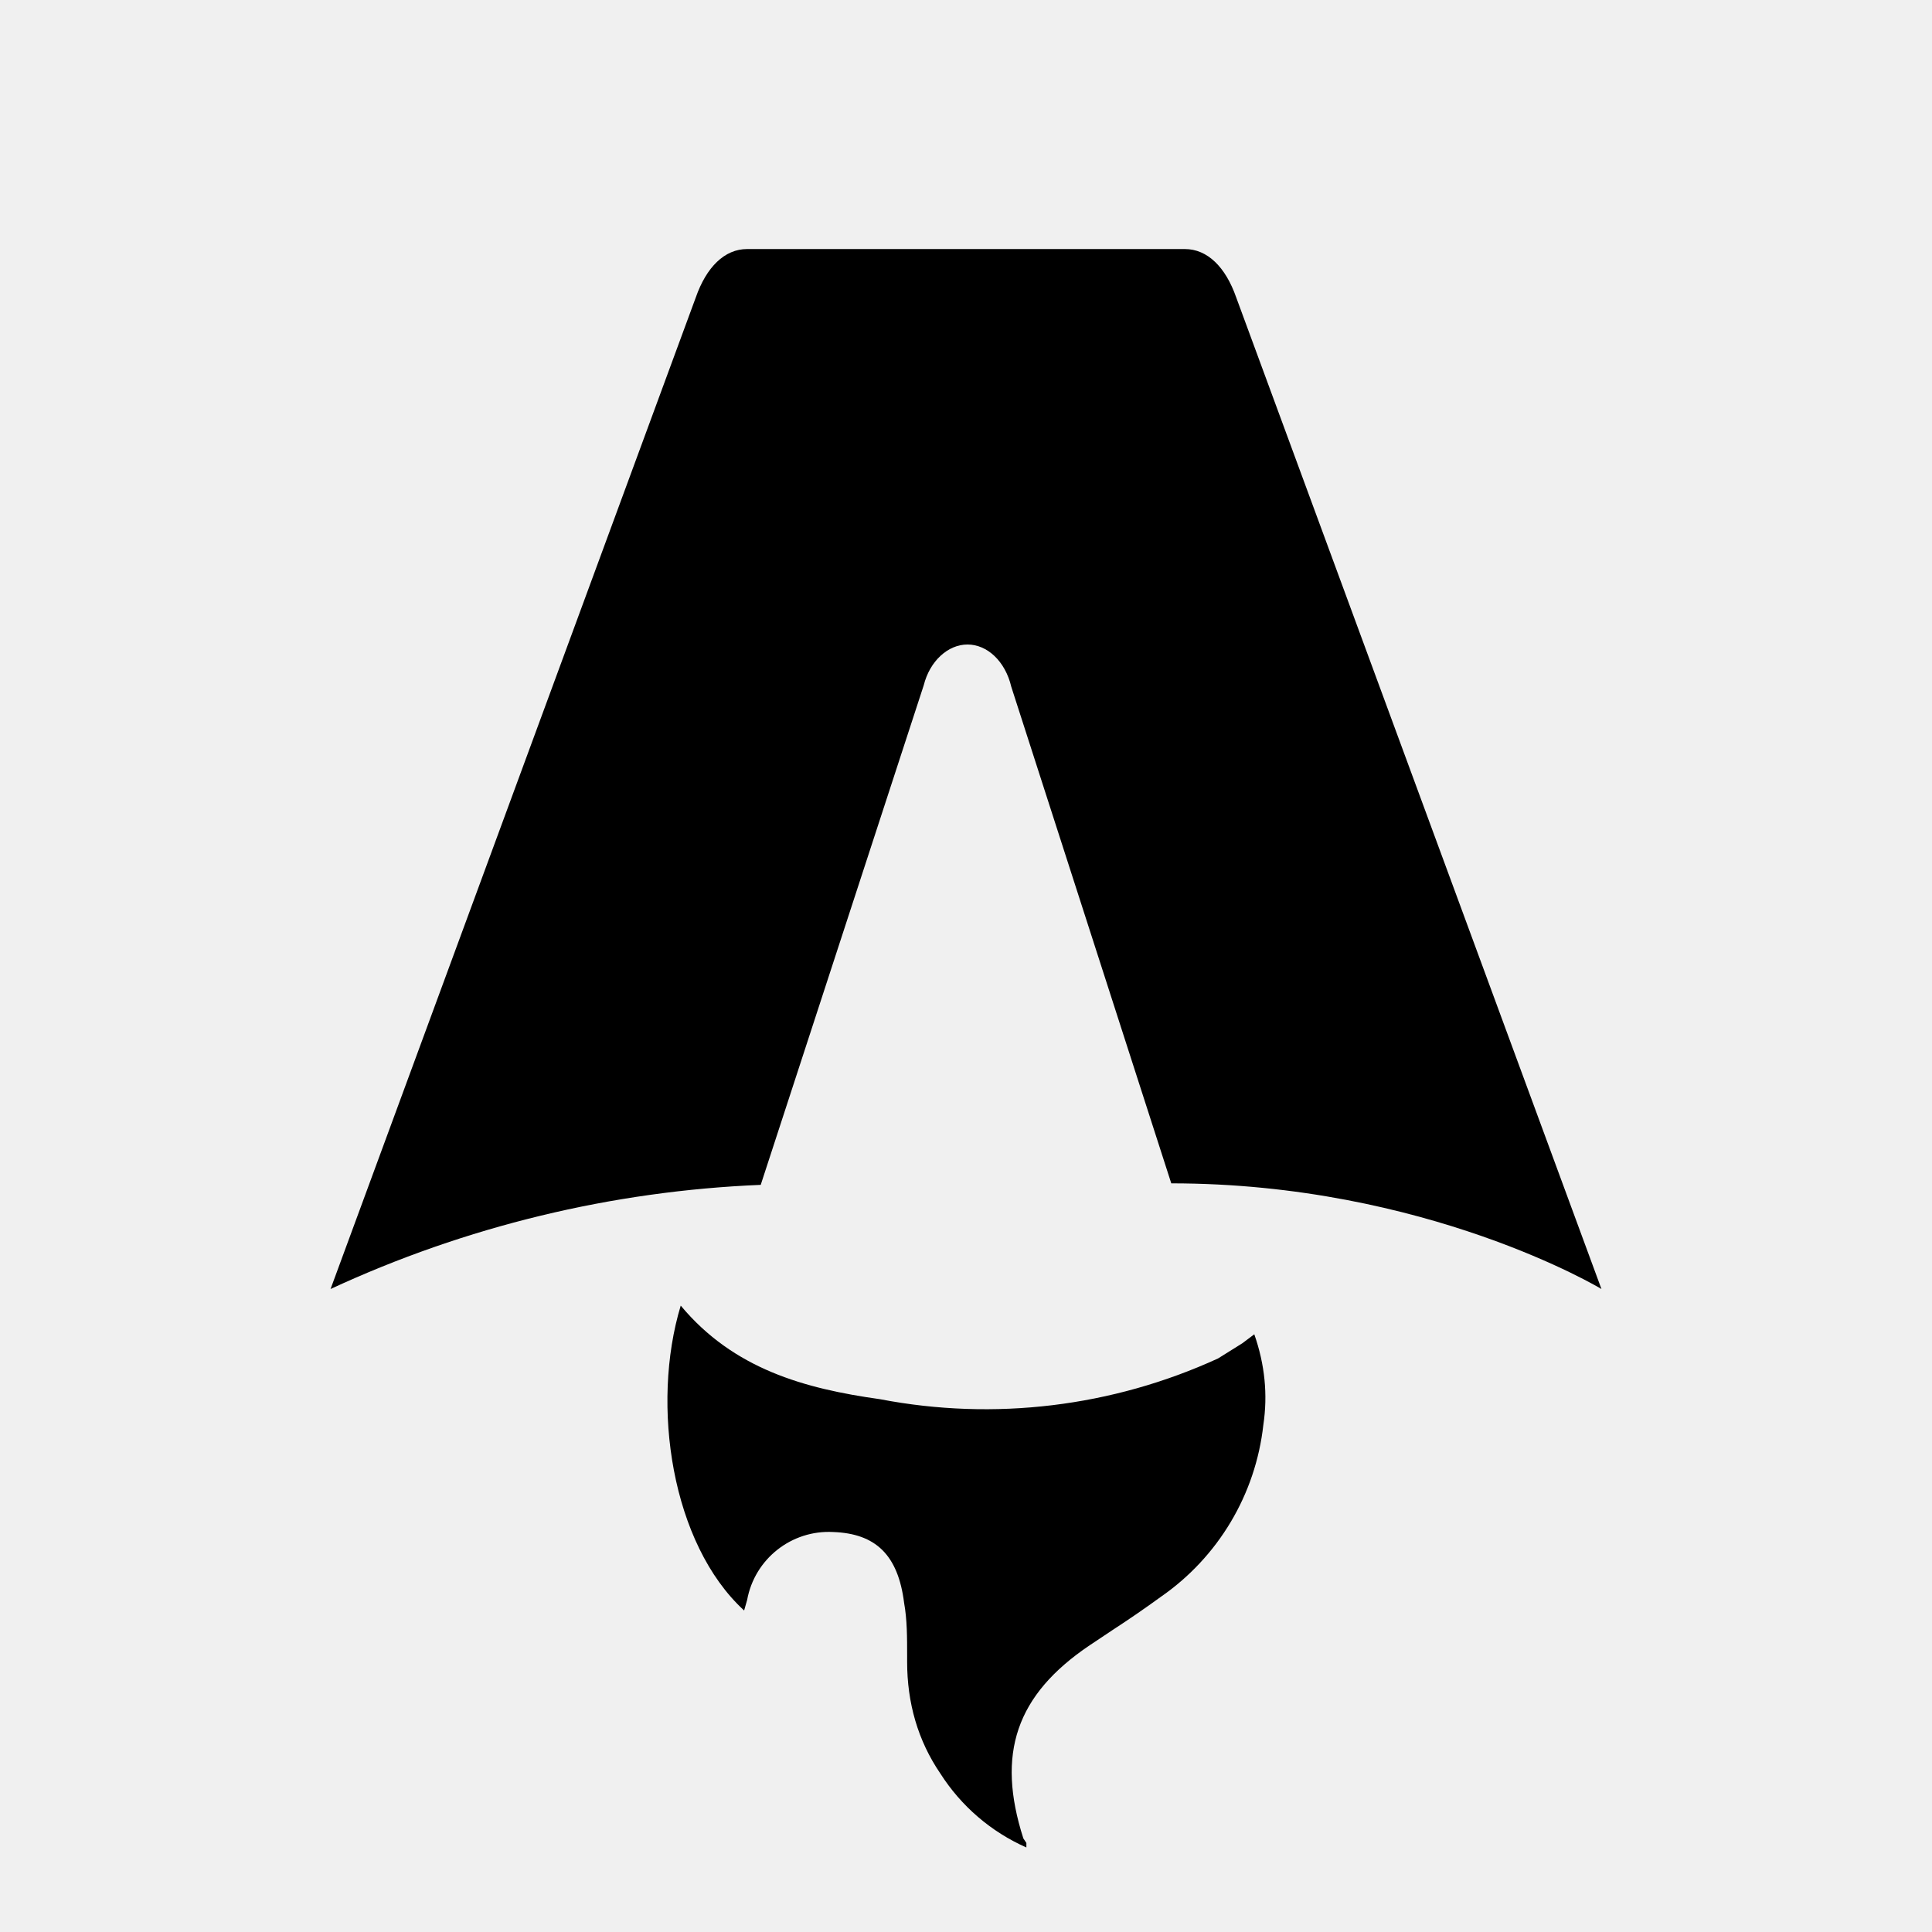
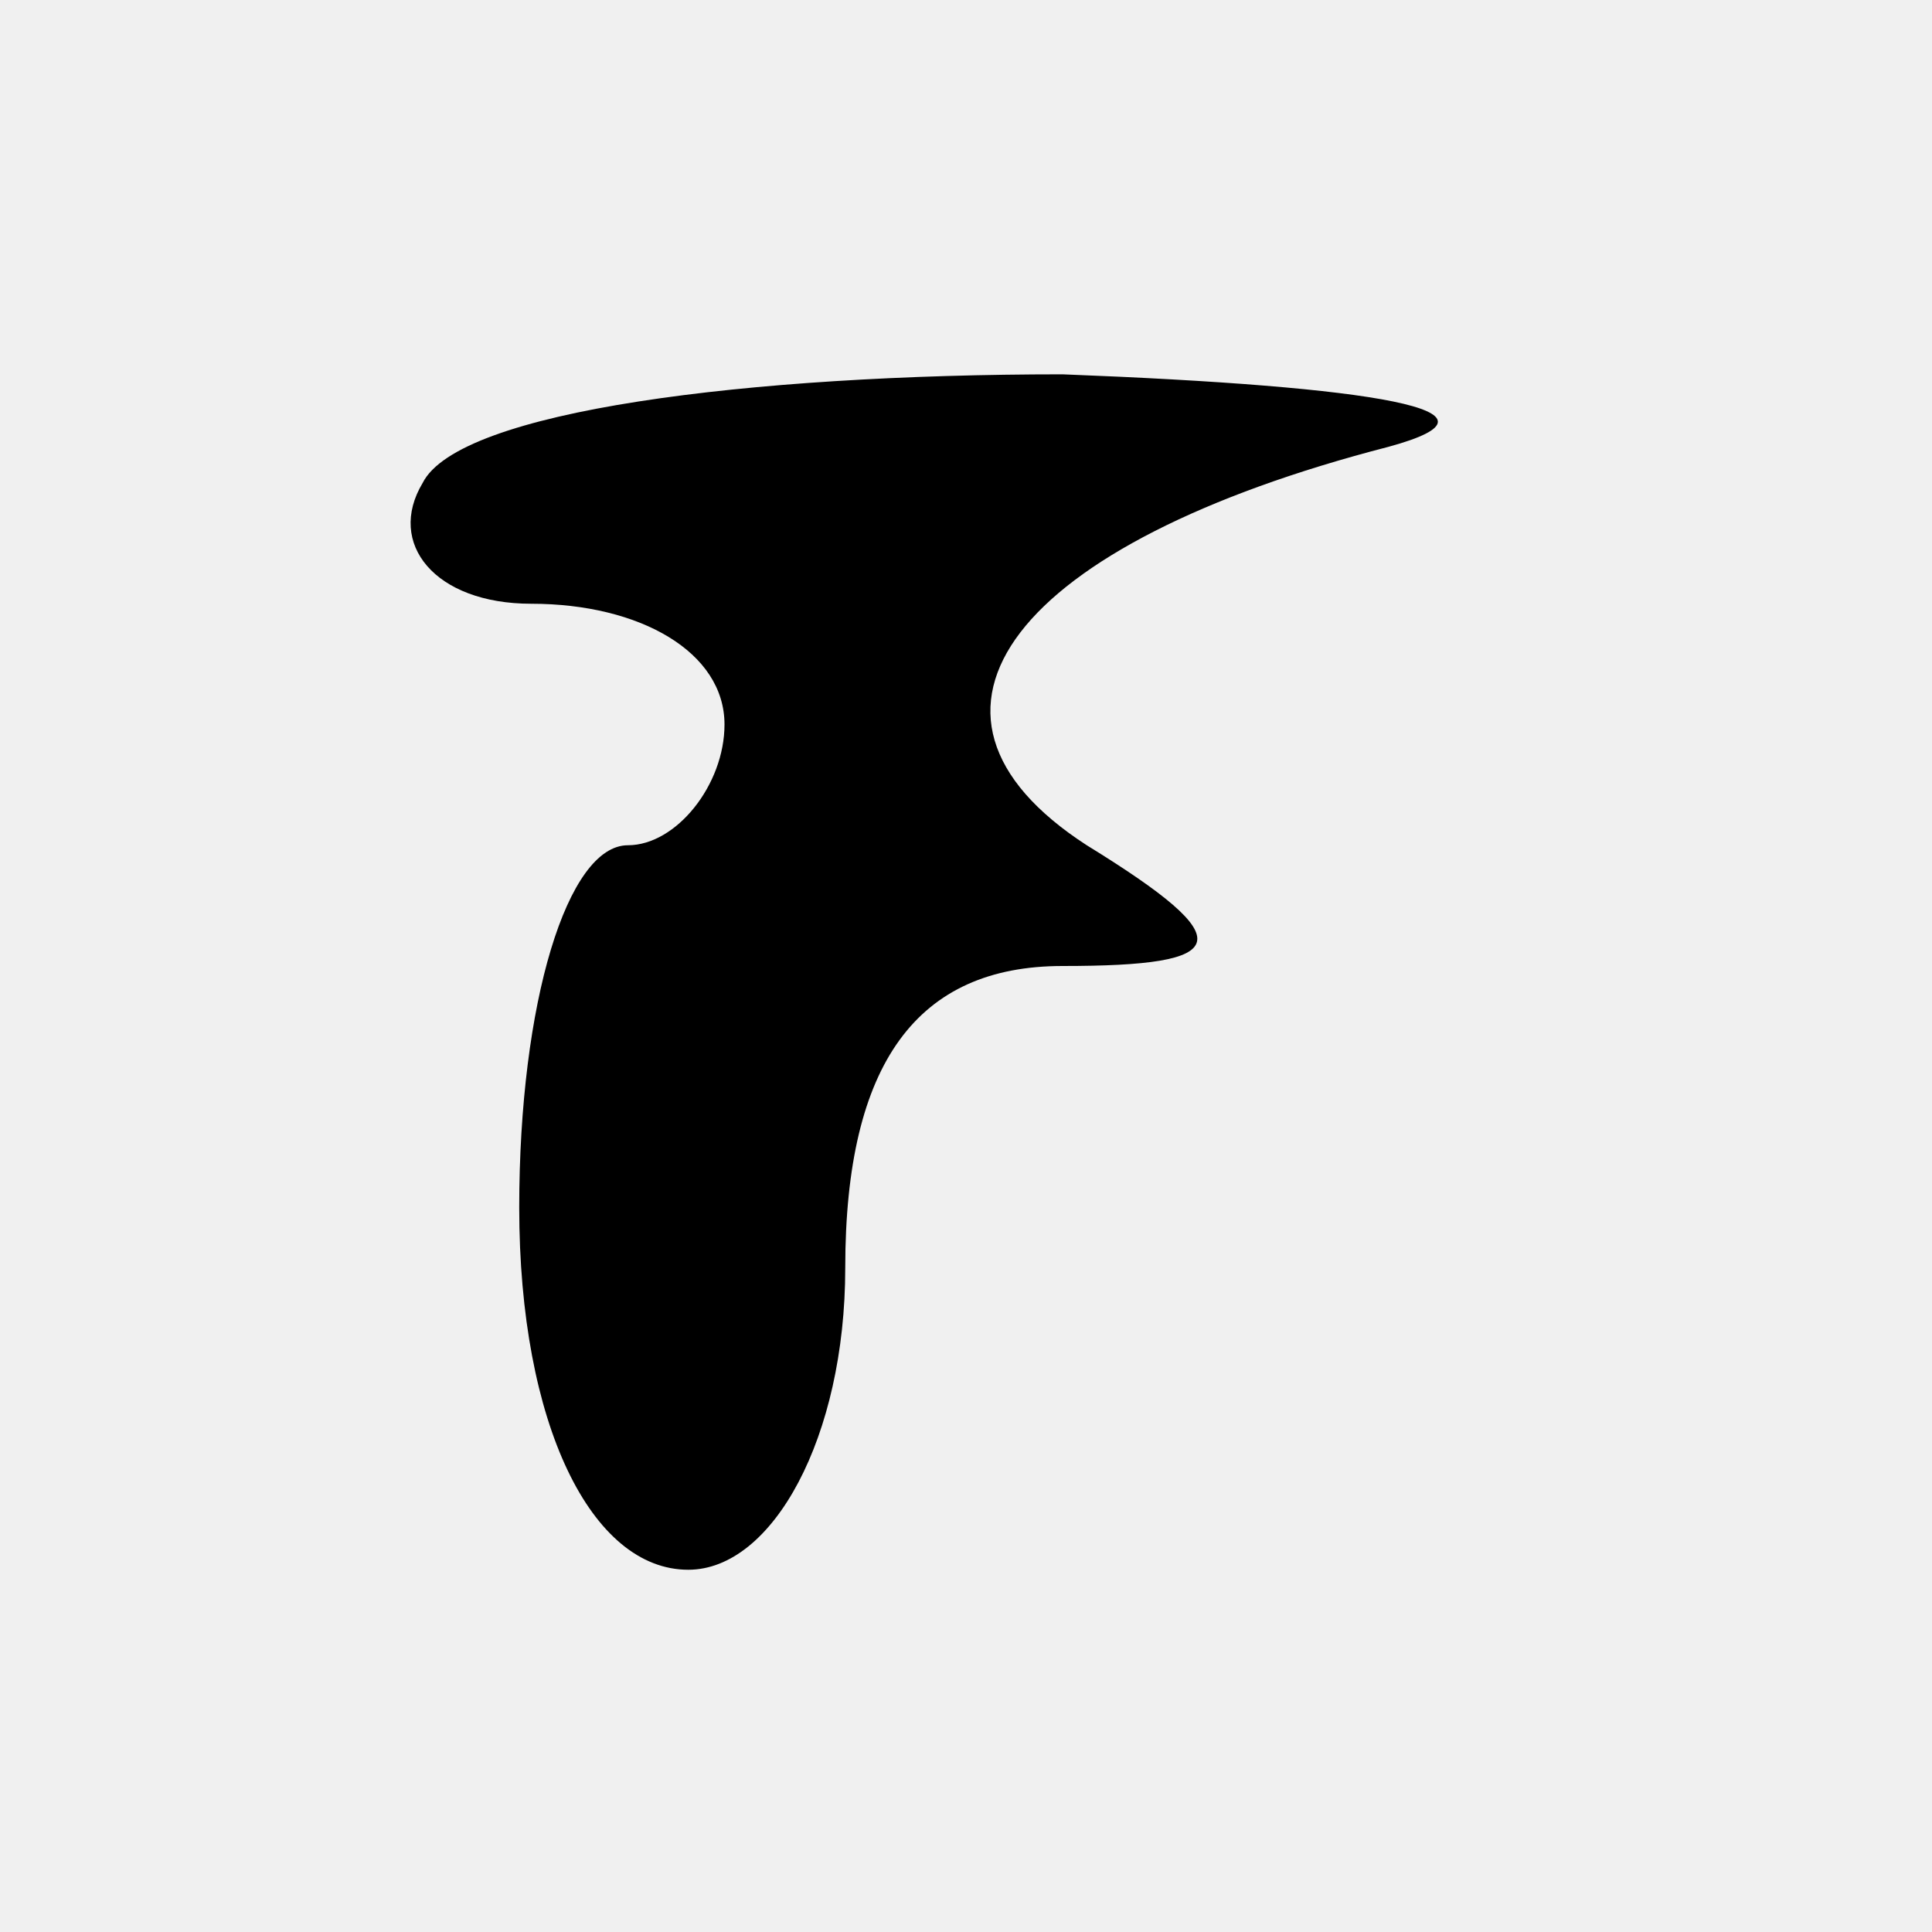
- <svg xmlns="http://www.w3.org/2000/svg" fill="none" viewBox="0 0 128 128">
-   <path d="M50.4 78.5a75.1 75.1 0 0 0-28.5 6.9l24.2-65.7c.7-2 1.9-3.2 3.4-3.2h29c1.5 0 2.7 1.2 3.4 3.2l24.2 65.7s-11.6-7-28.5-7L67 45.5c-.4-1.7-1.6-2.8-2.9-2.8-1.3 0-2.5 1.1-2.9 2.7L50.4 78.5Zm-1.1 28.2Zm-4.2-20.2c-2 6.6-.6 15.8 4.2 20.2a17.5 17.5 0 0 1 .2-.7 5.5 5.5 0 0 1 5.7-4.5c2.8.1 4.3 1.5 4.7 4.7.2 1.1.2 2.3.2 3.5v.4c0 2.7.7 5.2 2.2 7.4a13 13 0 0 0 5.7 4.9v-.3l-.2-.3c-1.8-5.6-.5-9.5 4.4-12.8l1.5-1a73 73 0 0 0 3.2-2.2 16 16 0 0 0 6.8-11.4c.3-2 .1-4-.6-6l-.8.6-1.6 1a37 37 0 0 1-22.4 2.7c-5-.7-9.7-2-13.2-6.2Z" />
-   <style>
-         path { fill: #000; }
-         @media (prefers-color-scheme: dark) {
-             path { fill: #FFF; }
-         }
-     </style>
+ <svg xmlns="http://www.w3.org/2000/svg" version="1.0" width="16pt" height="16pt" viewBox="0 0 16 16" preserveAspectRatio="xMidYMid meet">
+   <g transform="translate(0,16) scale(0.1,-0.1)" fill="#000000" stroke="none">
+     <path d="M35 120 c-3 -5 1 -10 9 -10 9 0 16 -4 16 -10 0 -5 -4 -10 -8 -10 -5 0 -9 -13 -9 -30 0 -18 6 -30 14 -30 7 0 13 11 13 25 0 17 6 25 18 25 14 0 15 2 2 10 -17 11 -6 25 25 33 11 3 -1 5 -27 6 -26 0 -50 -3 -53 -9z" />
+   </g>
</svg>
